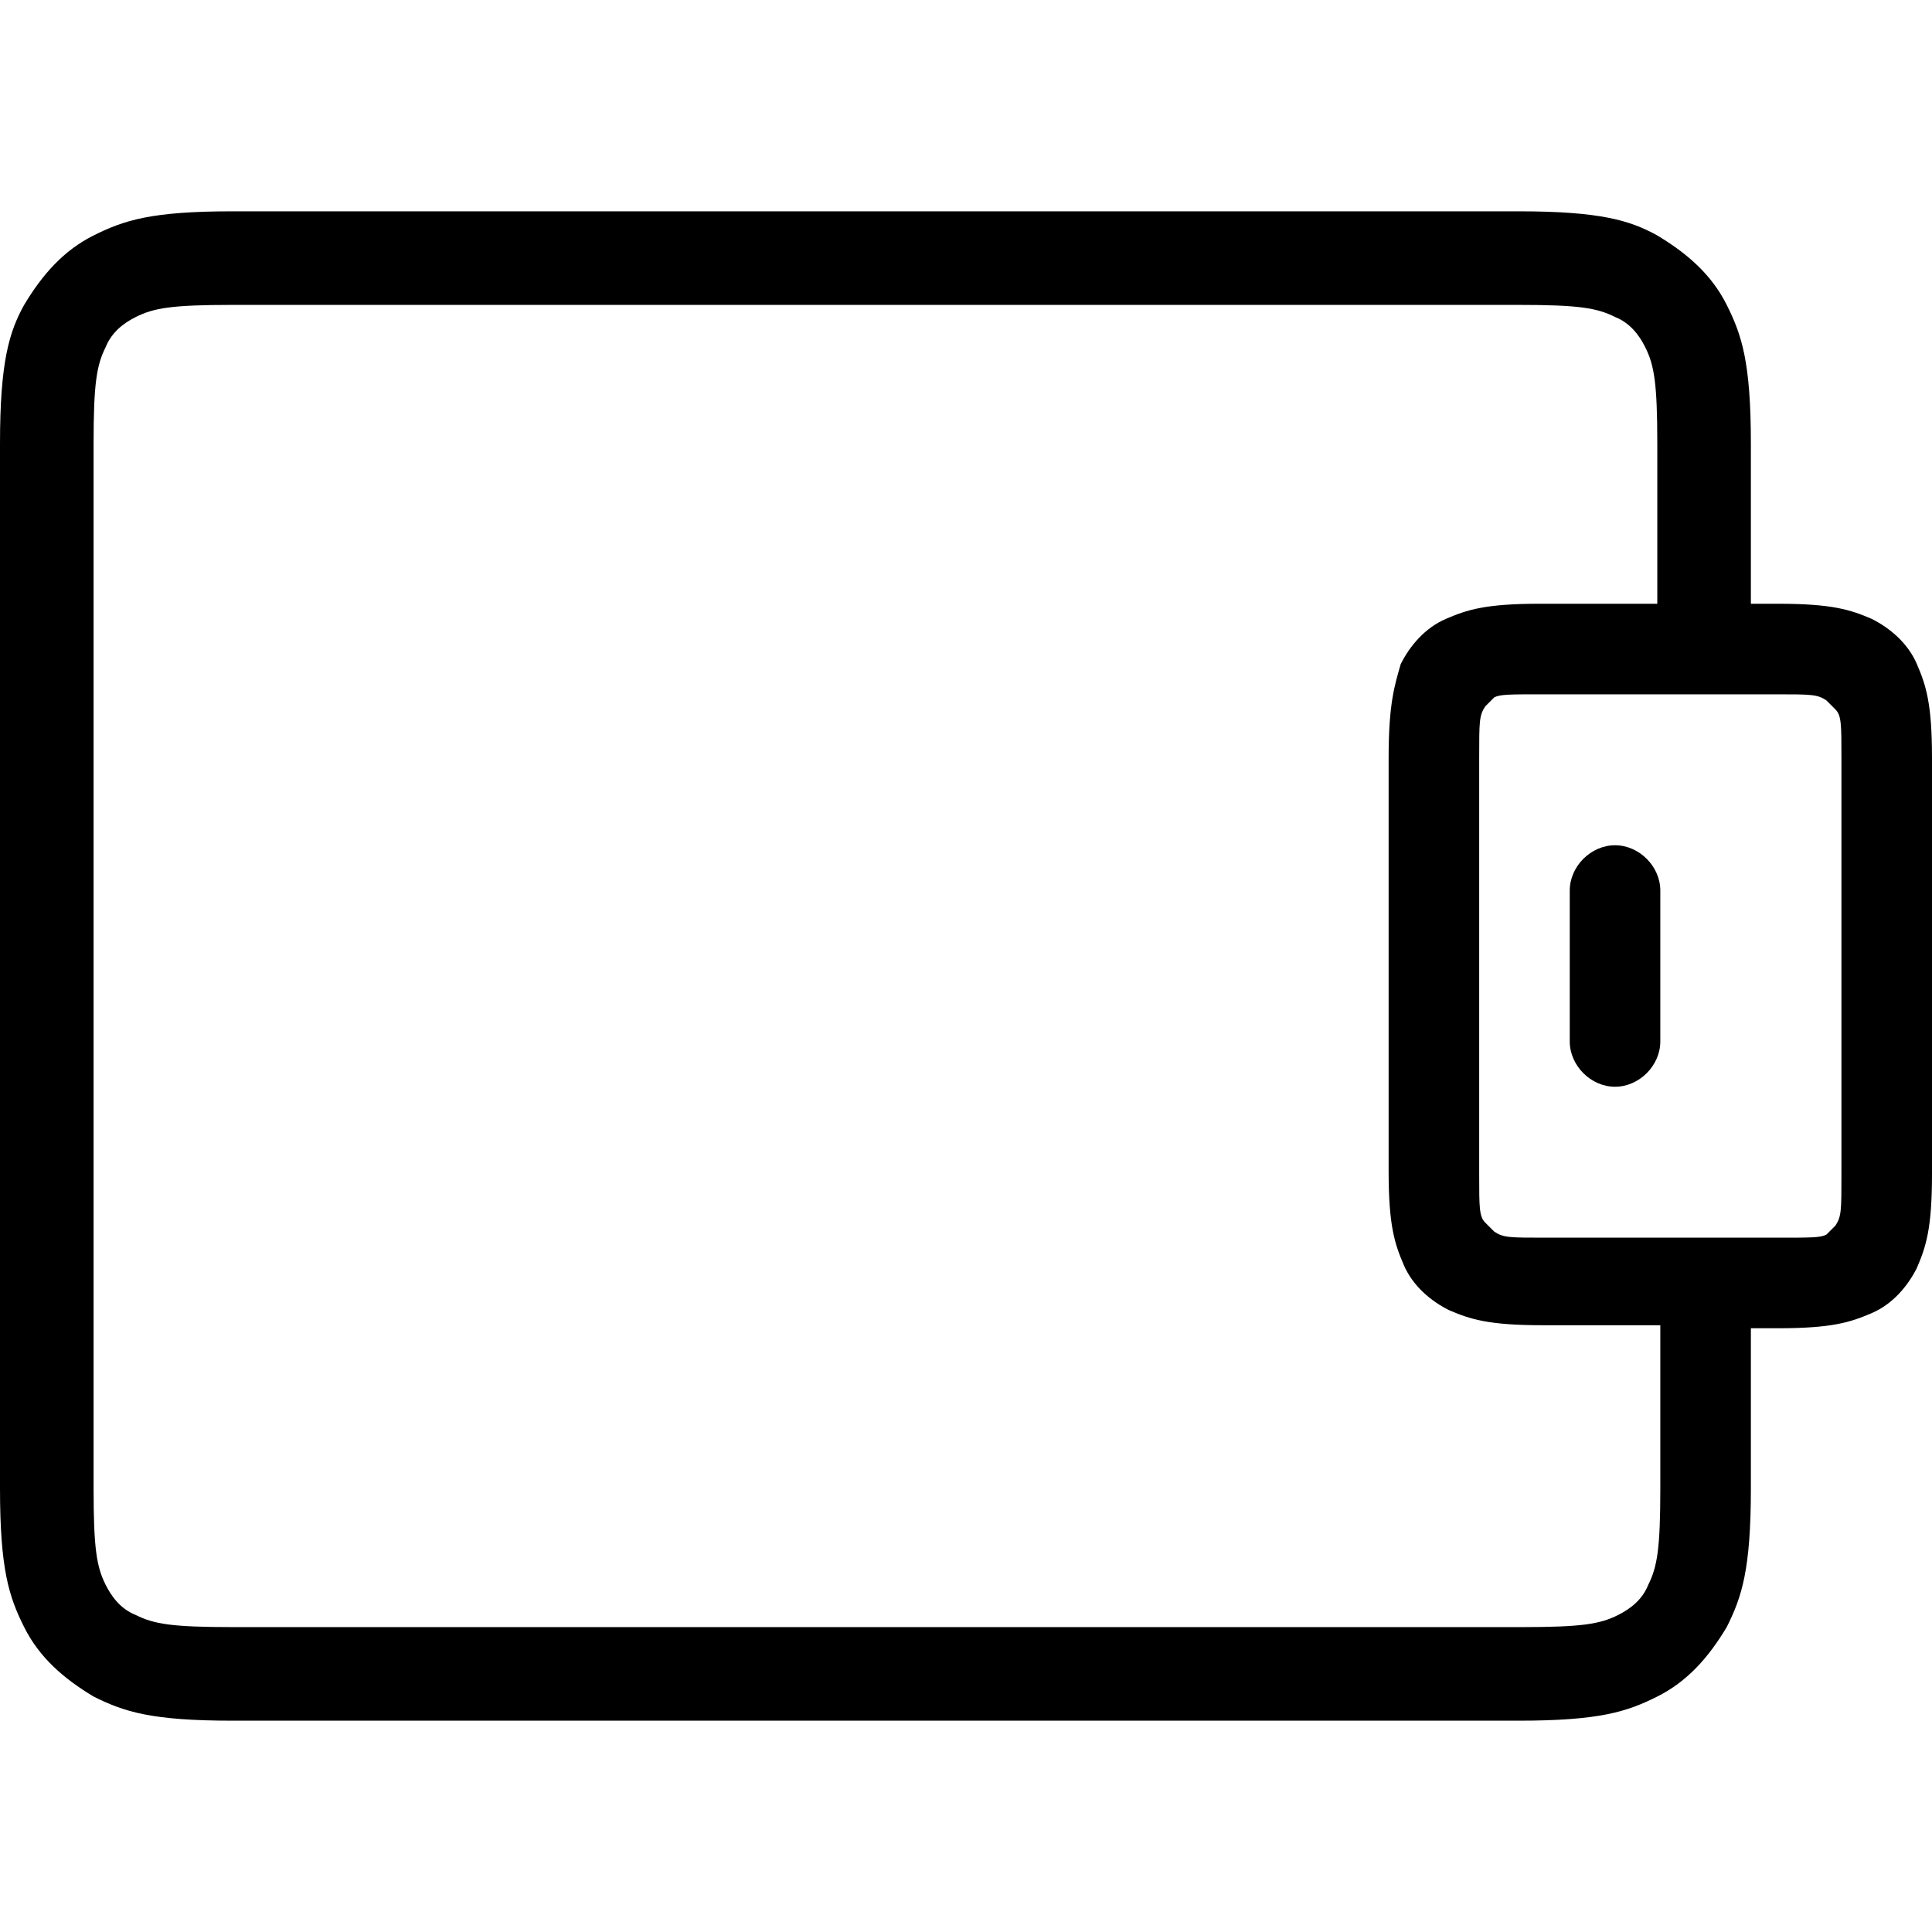
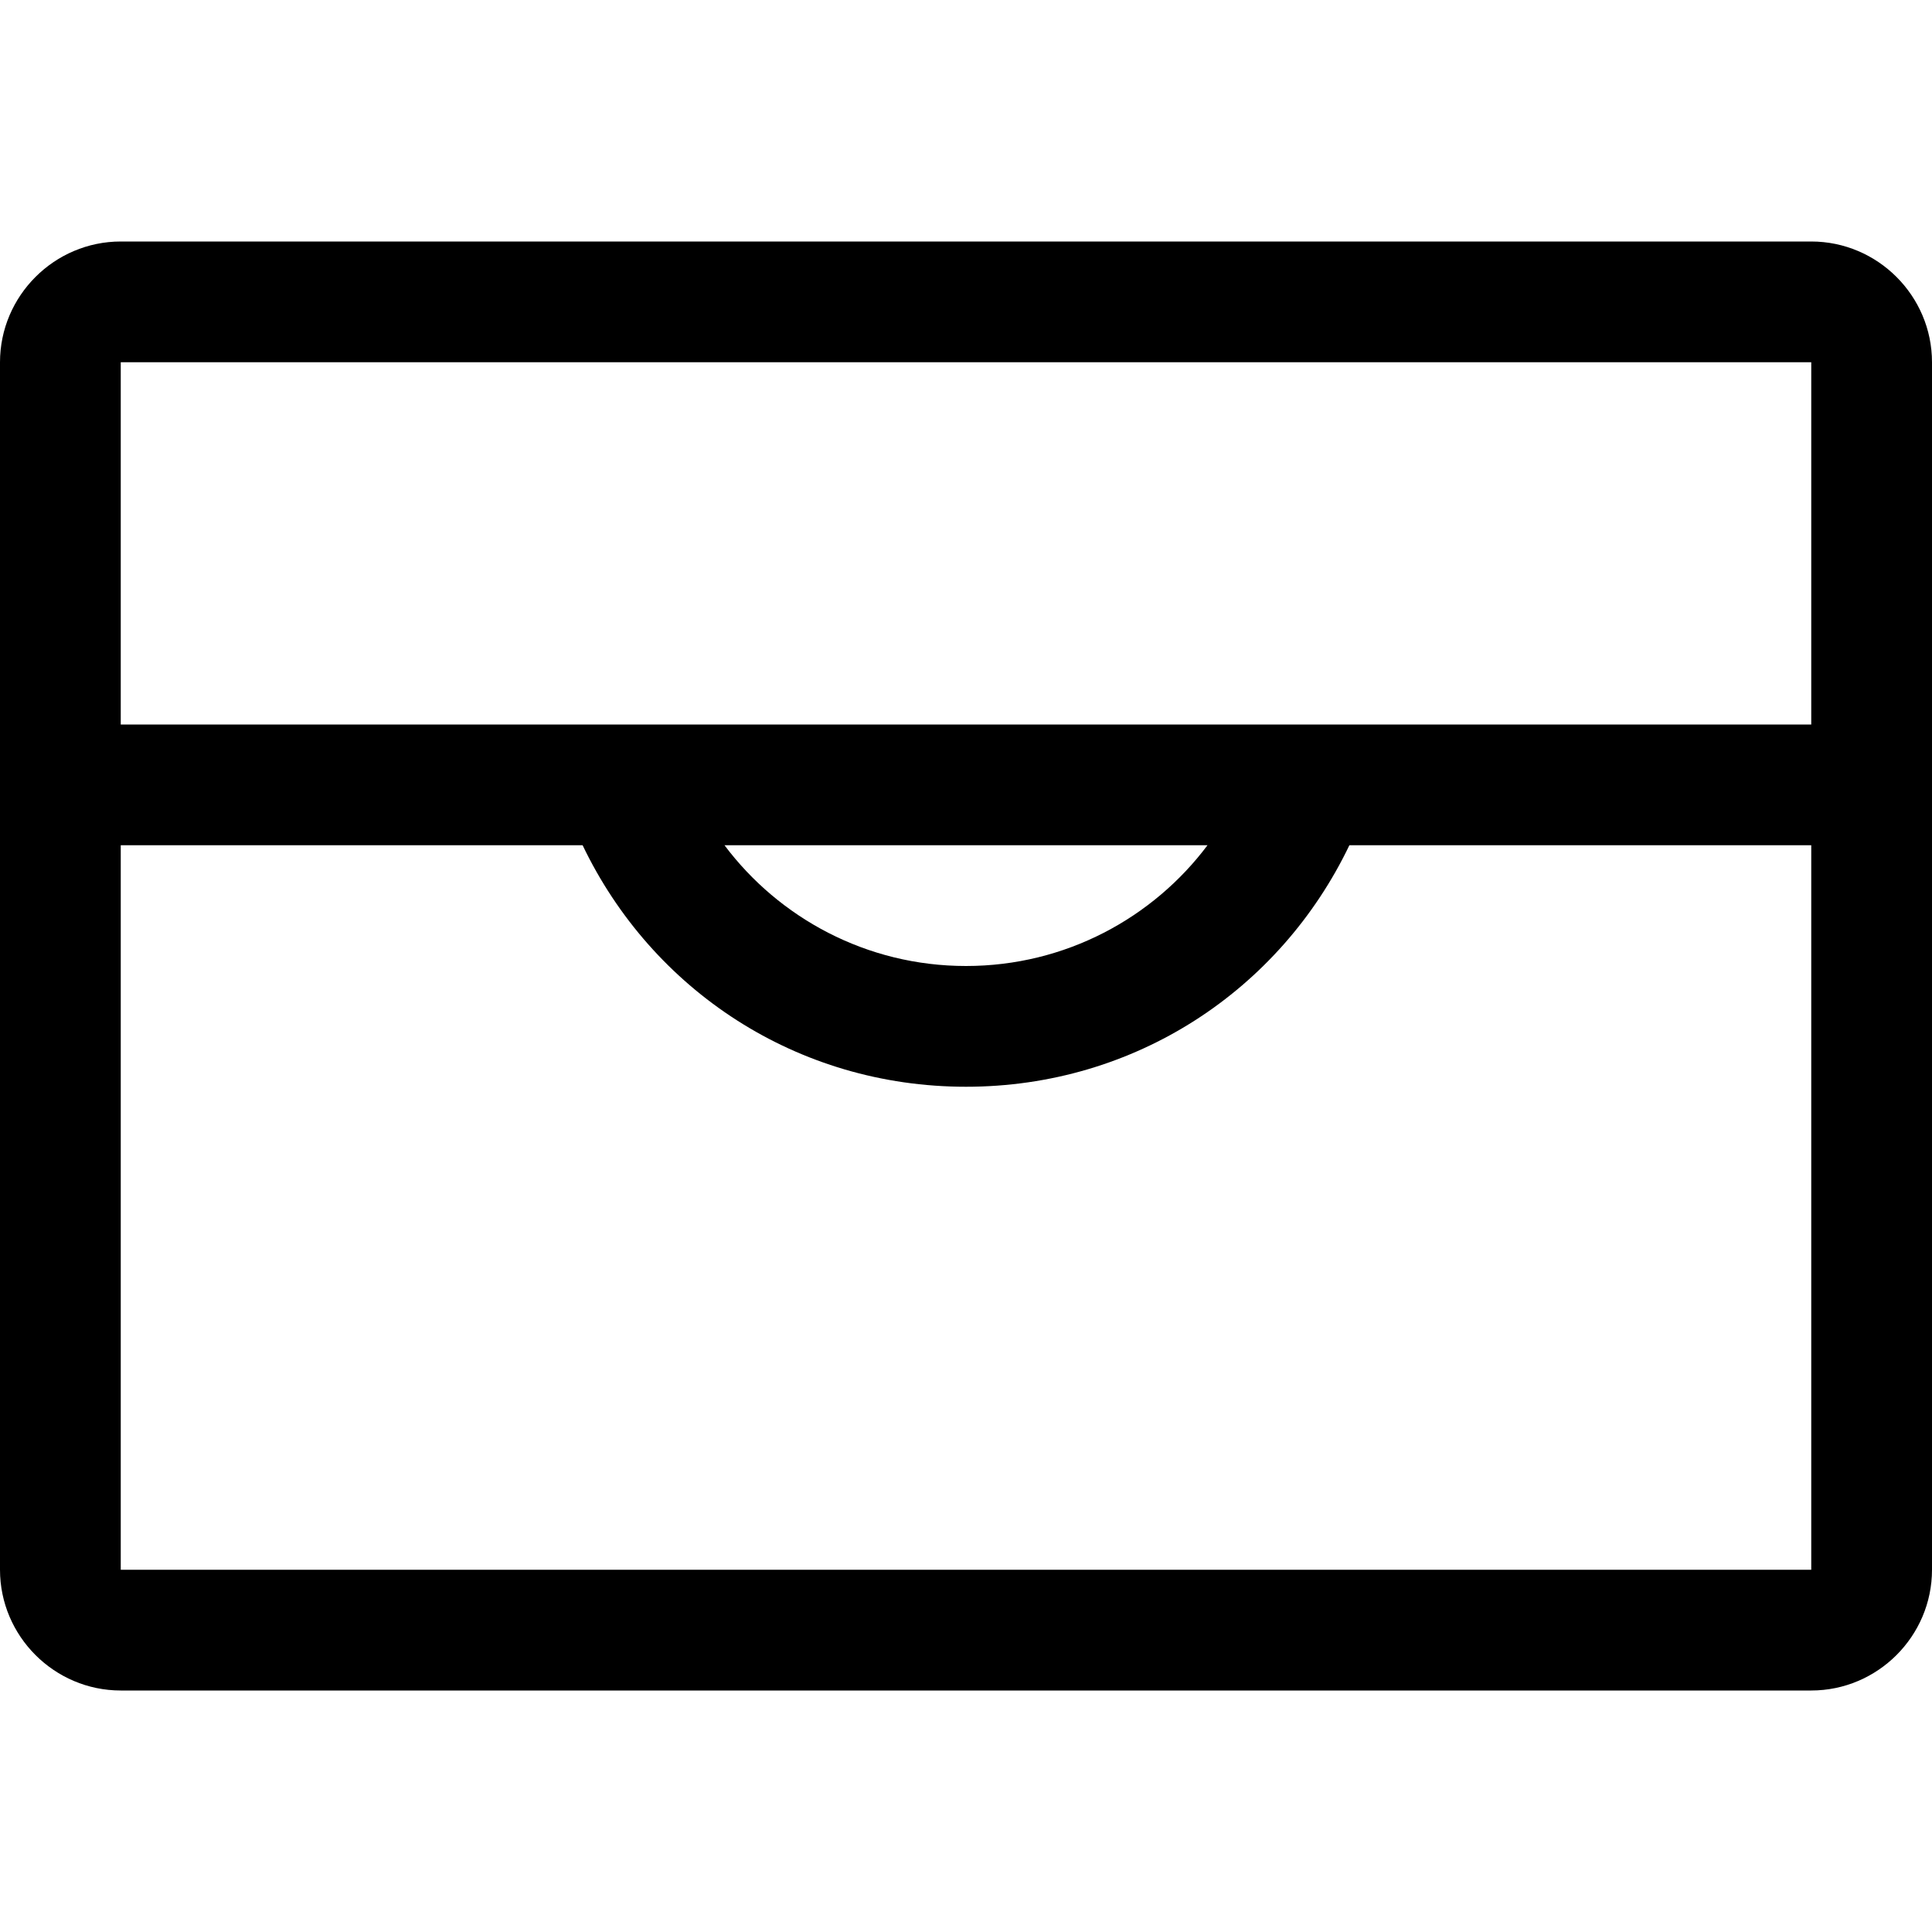
- <svg xmlns="http://www.w3.org/2000/svg" viewBox="0 0 64 64" enable-background="new 0 0 64 64">
-   <path d="M53.5 28c.8 0 1.5.7 1.5 1.5v5c0 .8-.7 1.5-1.5 1.5s-1.5-.7-1.5-1.5v-5c0-.8.7-1.5 1.5-1.5zm10-6c-.3-.7-.9-1.2-1.5-1.5-.7-.3-1.3-.5-3.1-.5h-.9v-5.3c0-2.7-.3-3.6-.8-4.6s-1.3-1.7-2.3-2.3c-.9-.5-1.9-.8-4.6-.8h-42.6c-2.7 0-3.6.3-4.6.8s-1.7 1.3-2.3 2.3c-.5.9-.8 1.9-.8 4.6v34.6c0 2.7.3 3.6.8 4.6s1.3 1.7 2.3 2.3c1 .5 1.9.8 4.6.8h42.6c2.7 0 3.6-.3 4.6-.8s1.7-1.3 2.3-2.3c.5-1 .8-1.9.8-4.6v-5.3h.9c1.8 0 2.4-.2 3.1-.5s1.2-.9 1.5-1.5c.3-.7.5-1.3.5-3.1v-13.8c0-1.8-.2-2.4-.5-3.1zm-8.5 27.3c0 2-.1 2.6-.4 3.2-.2.5-.6.8-1 1-.6.3-1.2.4-3.2.4h-42.7c-2 0-2.6-.1-3.2-.4-.5-.2-.8-.6-1-1-.3-.6-.4-1.2-.4-3.2v-34.6c0-2 .1-2.6.4-3.2.2-.5.6-.8 1-1 .6-.3 1.2-.4 3.2-.4h42.6c2 0 2.6.1 3.2.4.5.2.8.6 1 1 .3.6.4 1.2.4 3.2v5.3h-3.9c-1.8 0-2.4.2-3.1.5s-1.2.9-1.5 1.5c-.2.7-.4 1.3-.4 3.1v13.7c0 1.8.2 2.4.5 3.1s.9 1.2 1.5 1.5c.7.3 1.3.5 3.1.5h3.9v5.4zm6-10.4c0 1.2 0 1.4-.2 1.7l-.3.3c-.2.1-.5.1-1.6.1h-7.7c-1.2 0-1.4 0-1.7-.2l-.3-.3c-.2-.2-.2-.5-.2-1.6v-13.8c0-1.2 0-1.4.2-1.7l.3-.3c.2-.1.5-.1 1.6-.1h7.7c1.2 0 1.4 0 1.7.2l.3.3c.2.2.2.5.2 1.6v13.8z" />
+ <svg xmlns="http://www.w3.org/2000/svg" width="64px" height="64px" viewBox="0 0 64 64" version="1.1">
+   <defs />
+   <g id="Page-1" stroke="none" stroke-width="1" fill="none" fill-rule="evenodd">
+     <g id="wallet" fill="#000000" fill-rule="nonzero">
+       <g id="box" transform="translate(0, 8)">
+         <path d="M64,4 C64,1.8 62.2,0 60,0 L4,0 C1.8,0 0,1.8 0,4 L0,44 C0,46.2 1.8,48 4,48 L60,48 C62.2,48 64,46.2 64,44 L64,4 Z M4,4 L60,4 L60,16 L4,16 L4,4 Z M40,20 C38.2,22.4 35.3,24 32,24 C28.7,24 25.8,22.4 24,20 L40,20 Z M60,20 L60,44 L4,44 L4,20 L19.3,20 C21.6,24.8 26.4,28 32,28 C37.6,28 42.4,24.8 44.7,20 L60,20 Z" id="Shape" />
+       </g>
+     </g>
+   </g>
</svg>
